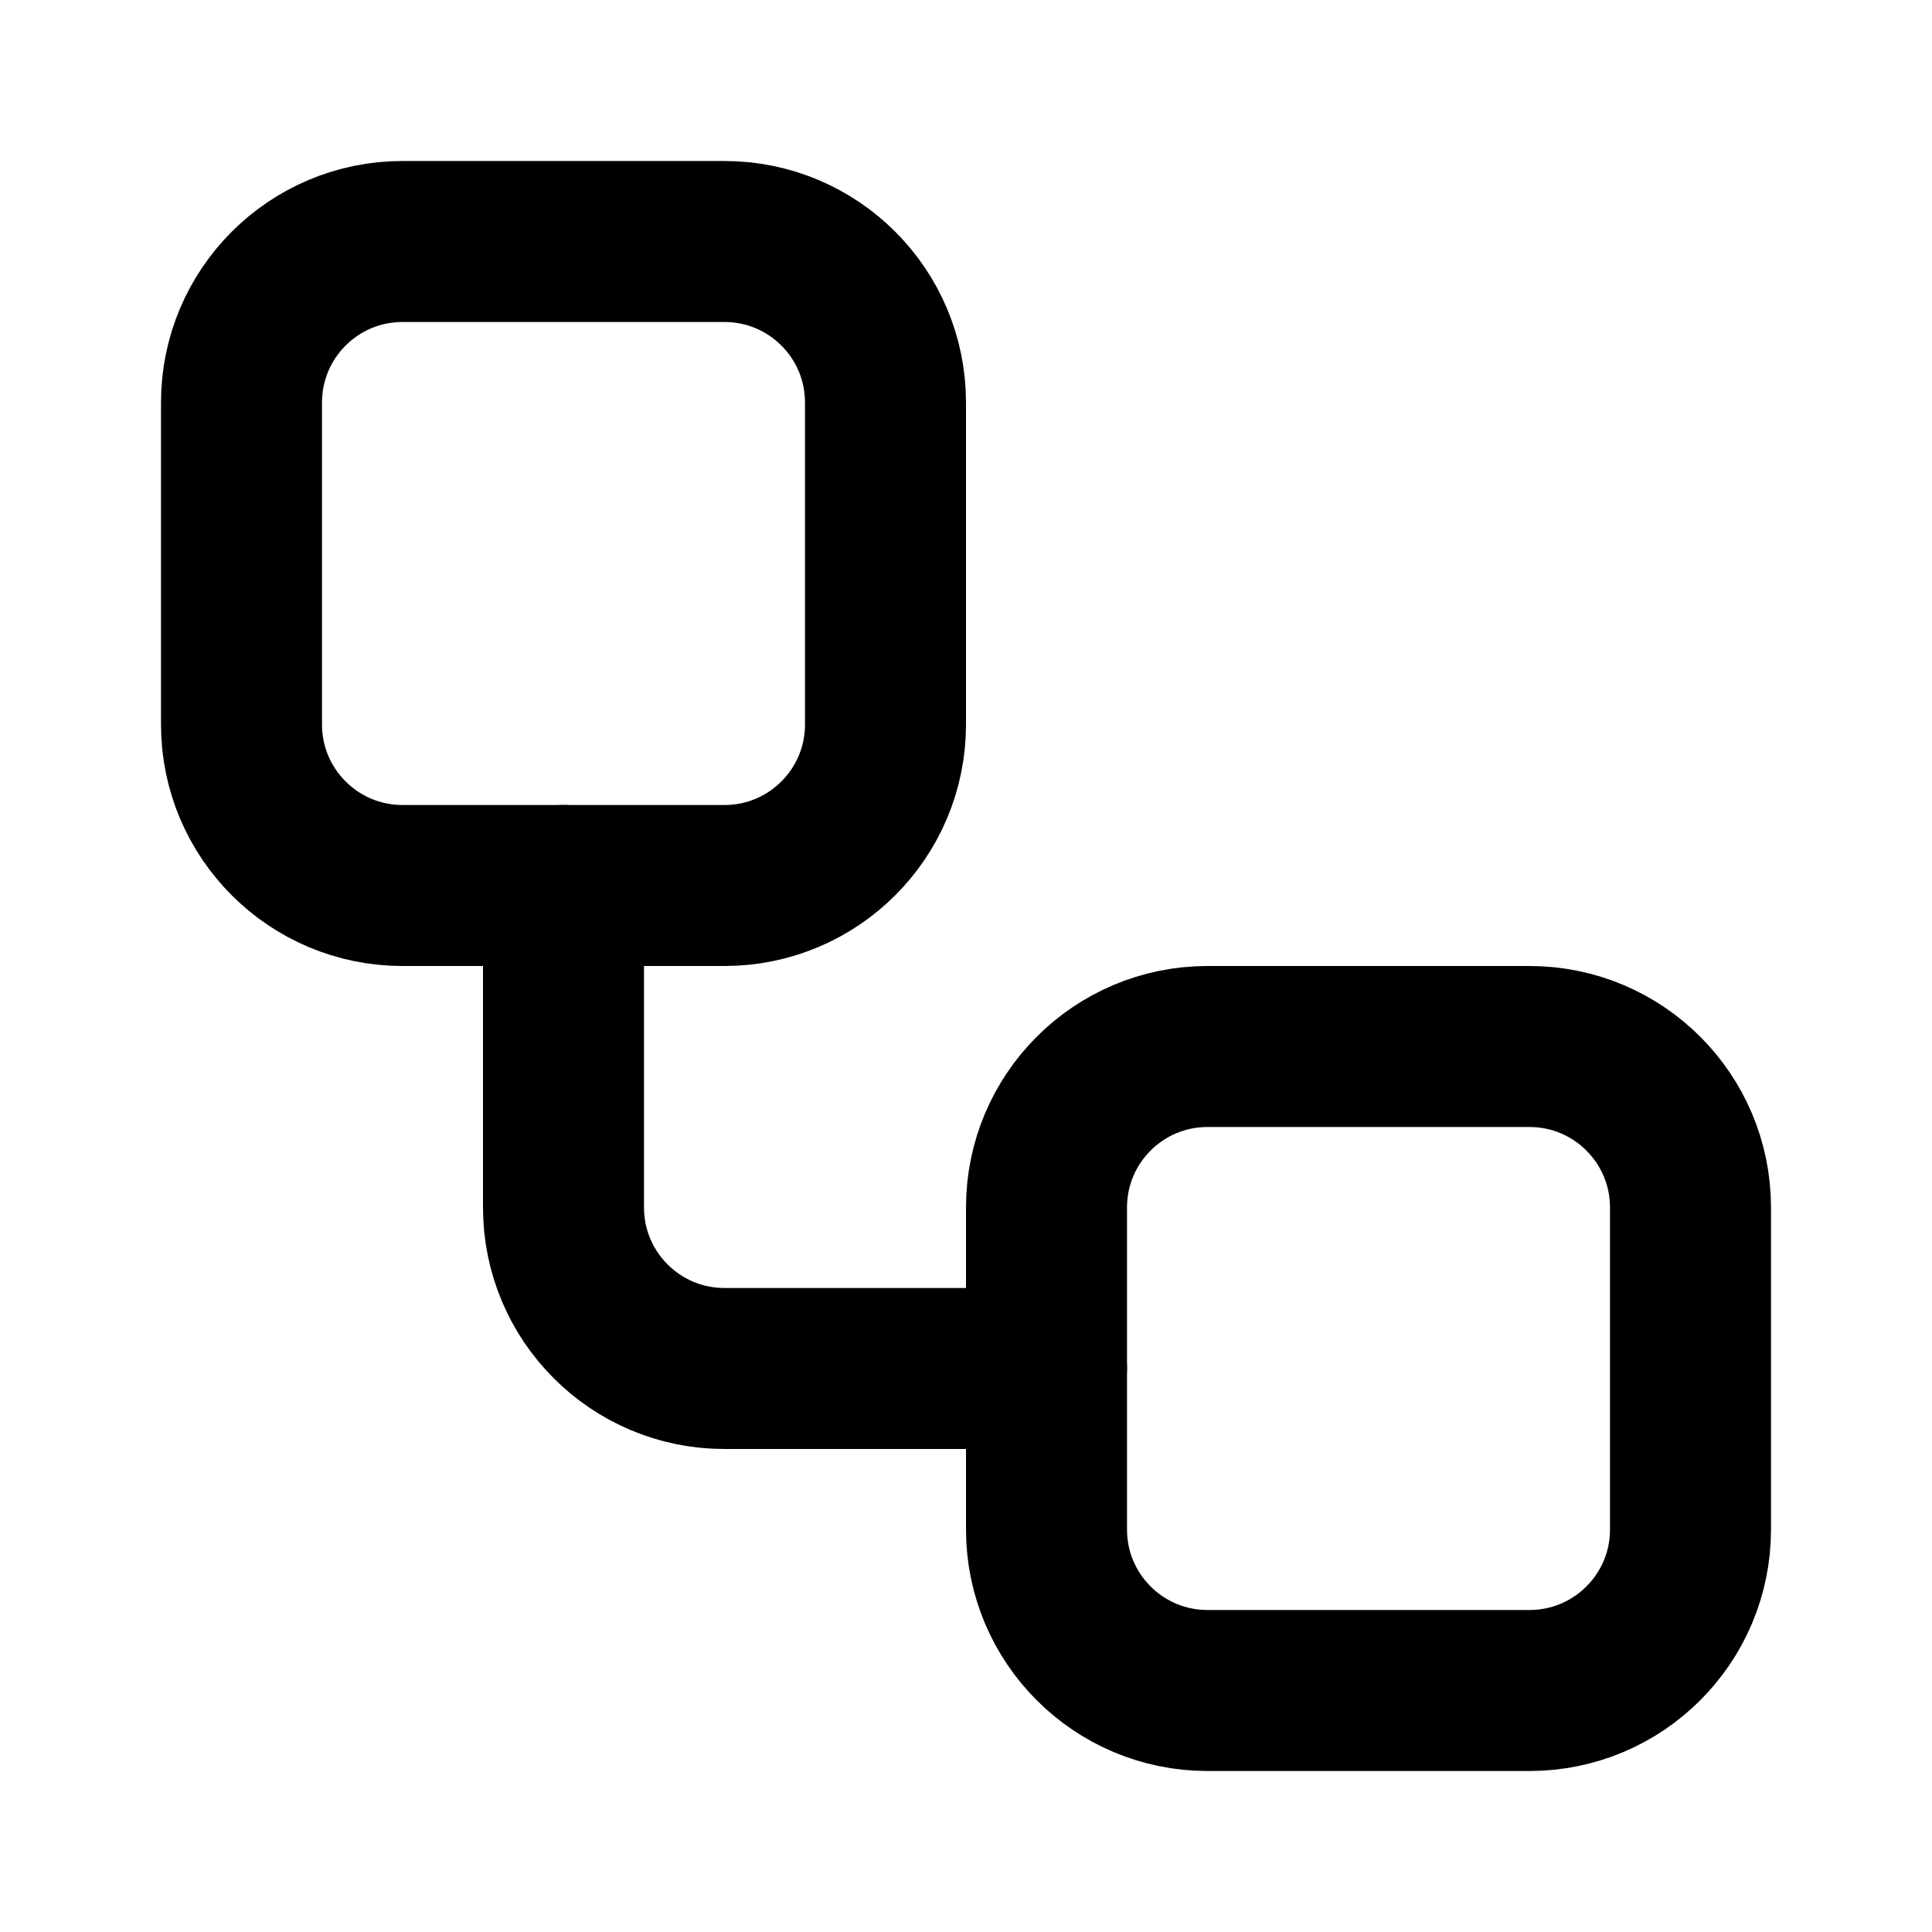
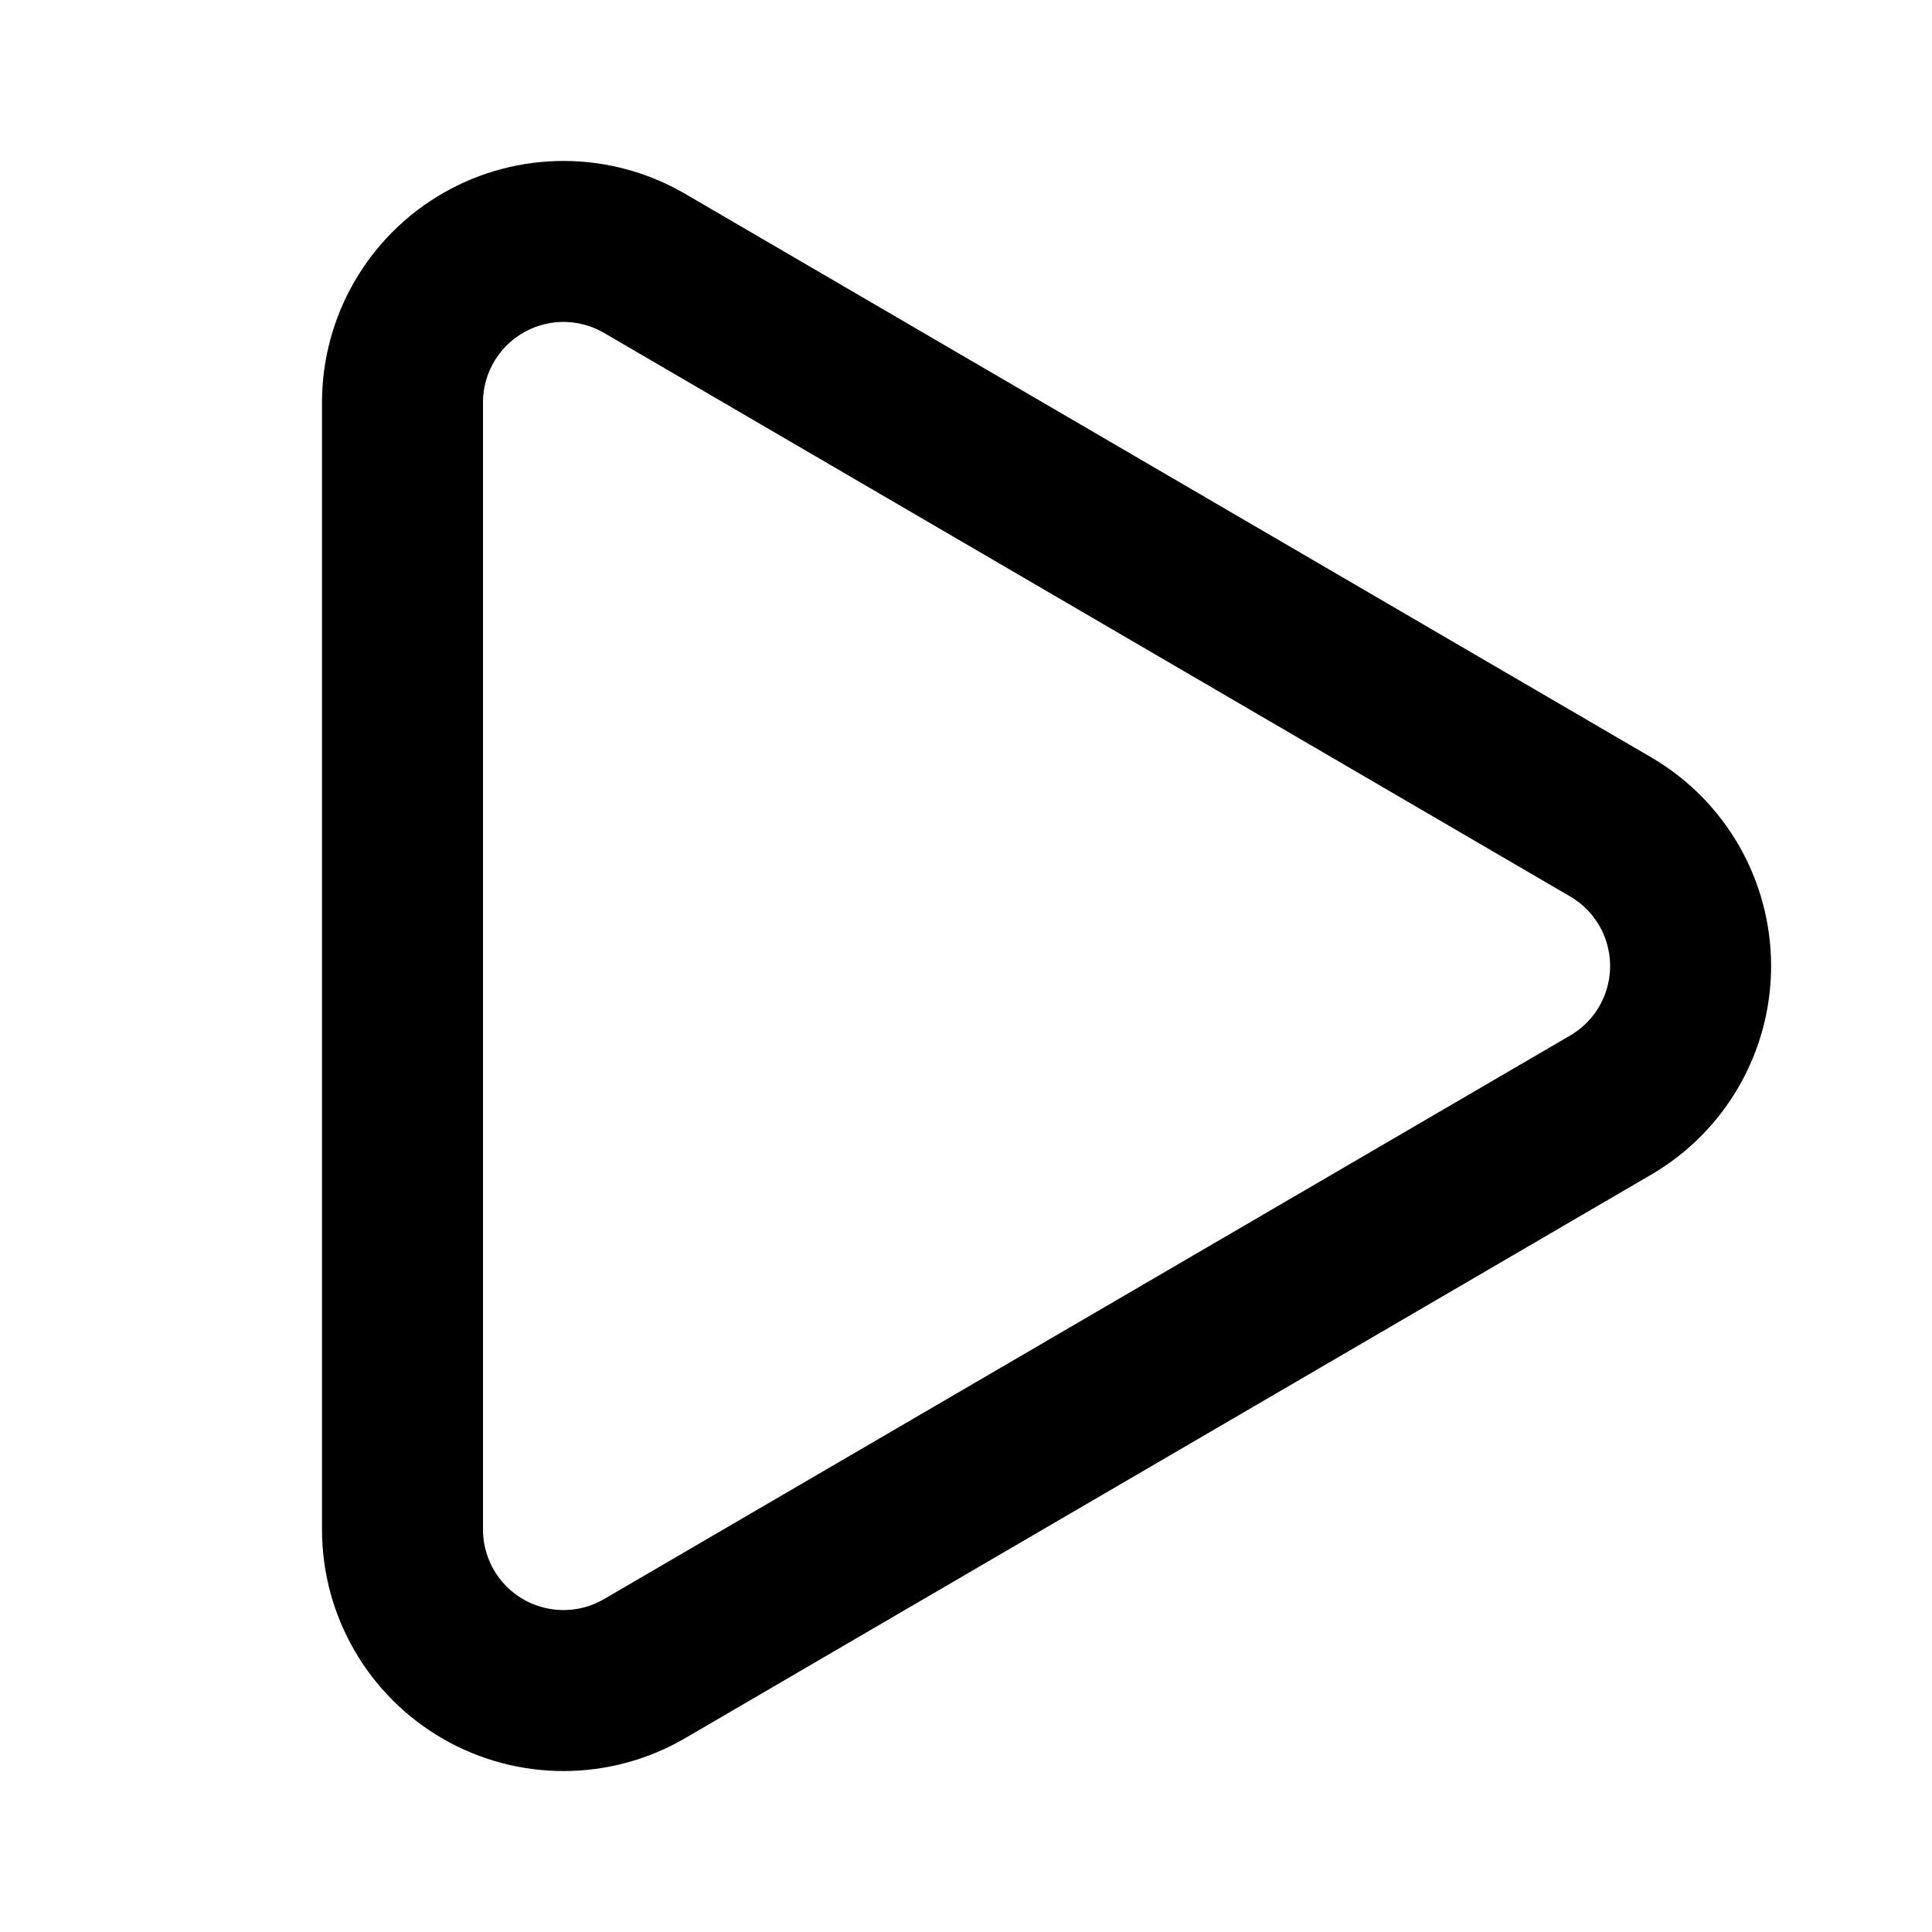
- <svg xmlns="http://www.w3.org/2000/svg" class="lucide lucide-workflow" width="24" height="24" viewBox="0 0 24 24" fill="none" stroke="currentColor" stroke-width="2" stroke-linecap="round" stroke-linejoin="round">
-   <rect width="8" height="8" x="3" y="3" rx="2" />
-   <path d="M7 11v4a2 2 0 0 0 2 2h4" />
-   <rect width="8" height="8" x="13" y="13" rx="2" />
+ <svg xmlns="http://www.w3.org/2000/svg" class="lucide lucide-play" width="24" height="24" viewBox="0 0 24 24" fill="none" stroke="currentColor" stroke-width="2" stroke-linecap="round" stroke-linejoin="round">
+   <path d="M5 5a2 2 0 0 1 3.008-1.728l11.997 6.998a2 2 0 0 1 .003 3.458l-12 7A2 2 0 0 1 5 19z" />
</svg>
